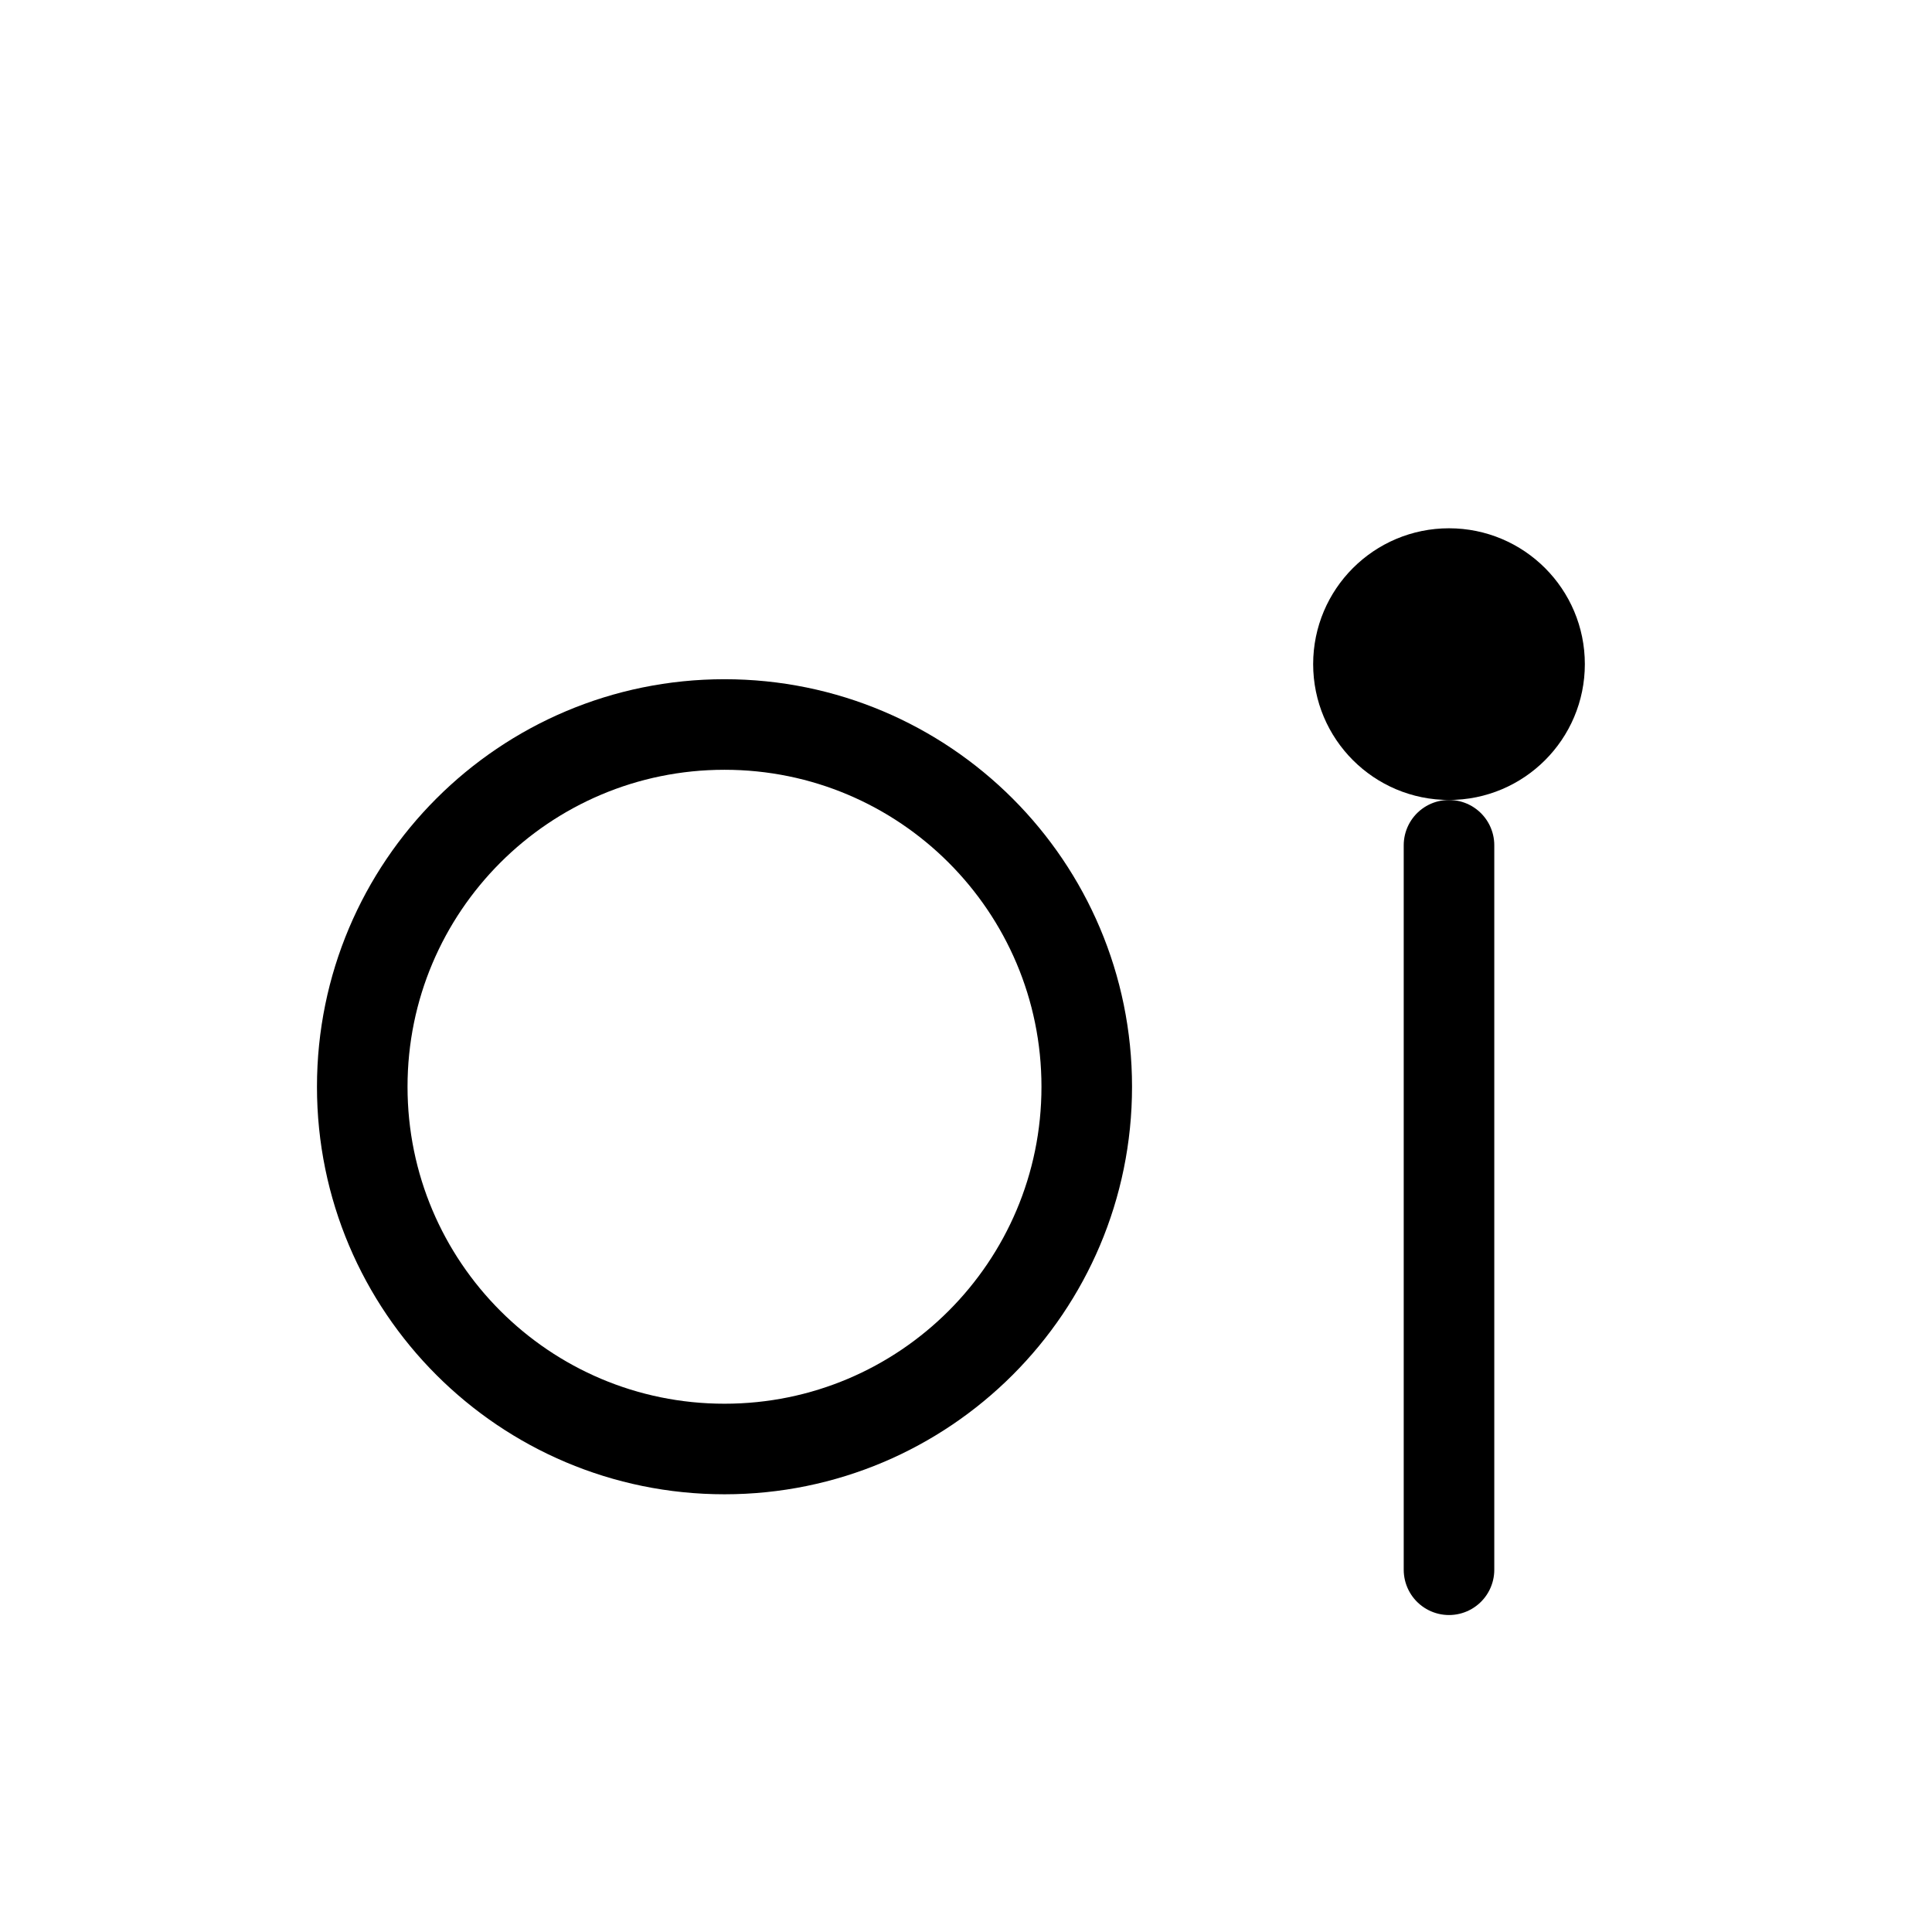
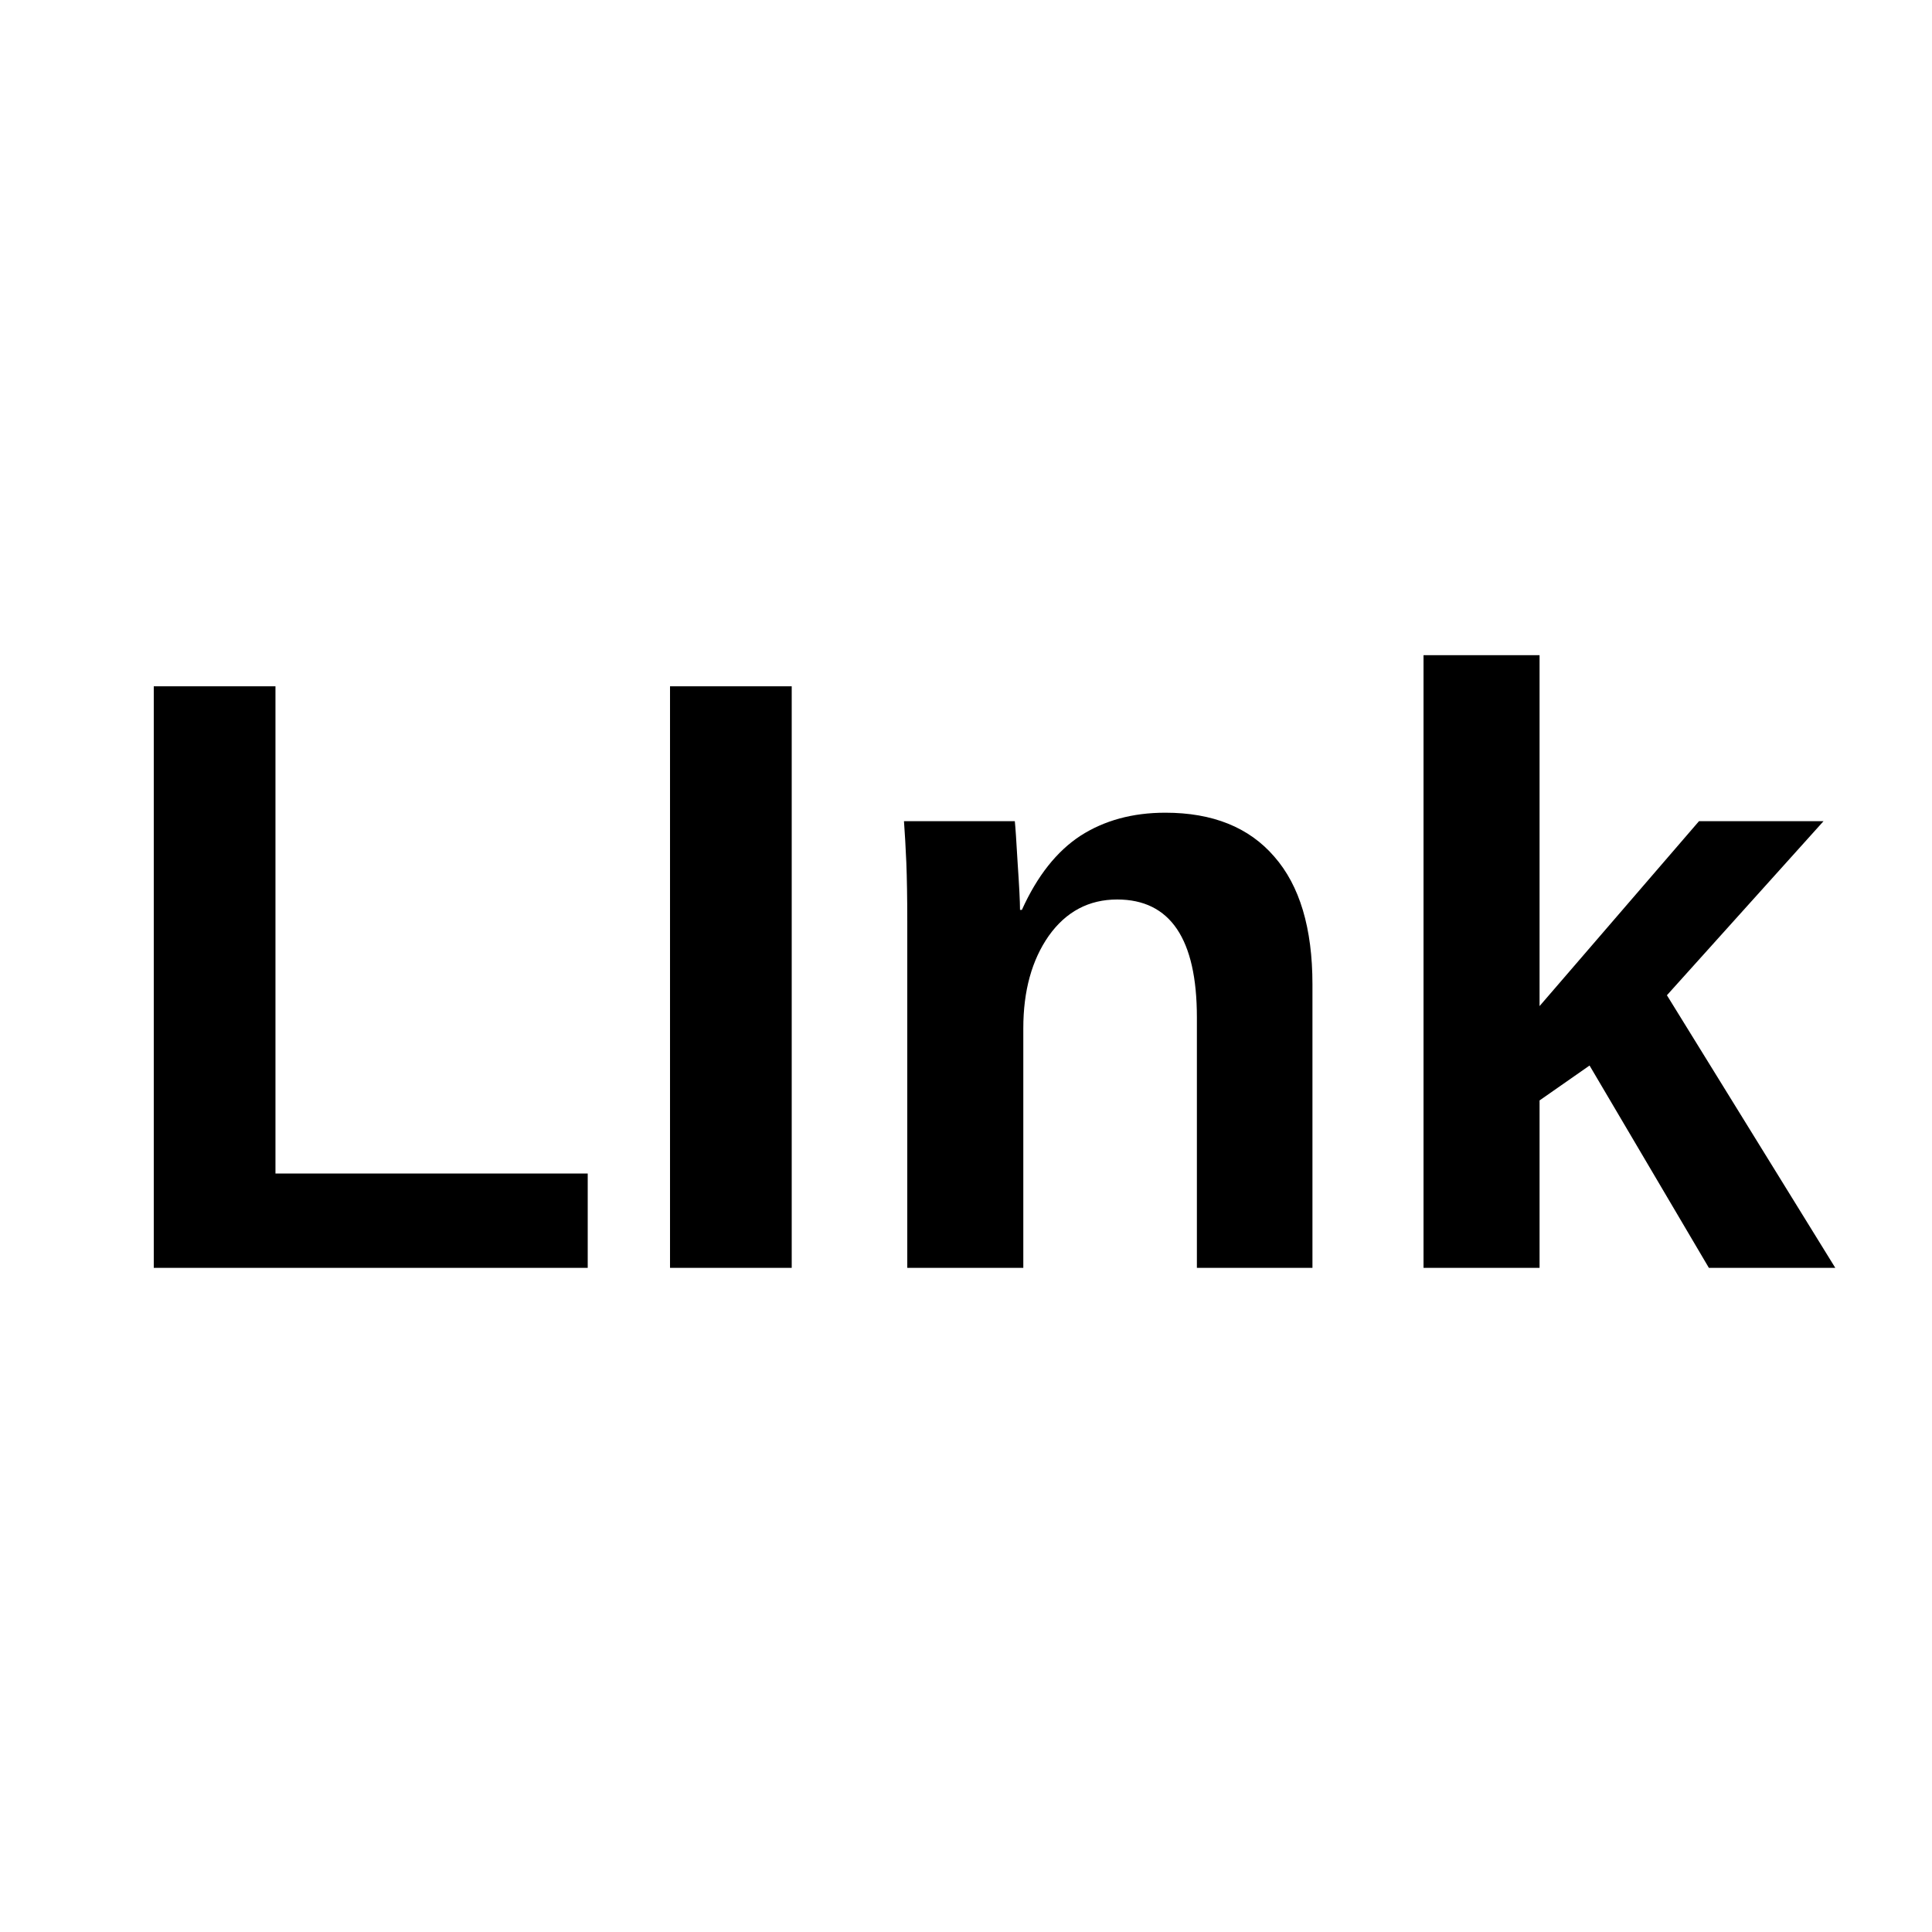
- <svg xmlns="http://www.w3.org/2000/svg" viewBox="0 0 64 64" fill="none" stroke="currentColor" stroke-width="3" stroke-linecap="round" stroke-linejoin="round" aria-hidden="true">
-   <circle cx="24" cy="36" r="12" />
-   <line x1="48" y1="28" x2="48" y2="52" />
-   <circle cx="48" cy="22" r="3" fill="currentColor" />
+ <svg xmlns="http://www.w3.org/2000/svg" viewBox="0 0 64 64" fill="none" stroke="currentColor" stroke-width="2" stroke-linecap="round" stroke-linejoin="round" aria-hidden="true">
+   <text x="32" y="42" font-family="Arial, Verdana, sans-serif" font-size="28" font-weight="bold" fill="currentColor" stroke="none" text-anchor="middle">LInk</text>
</svg>
